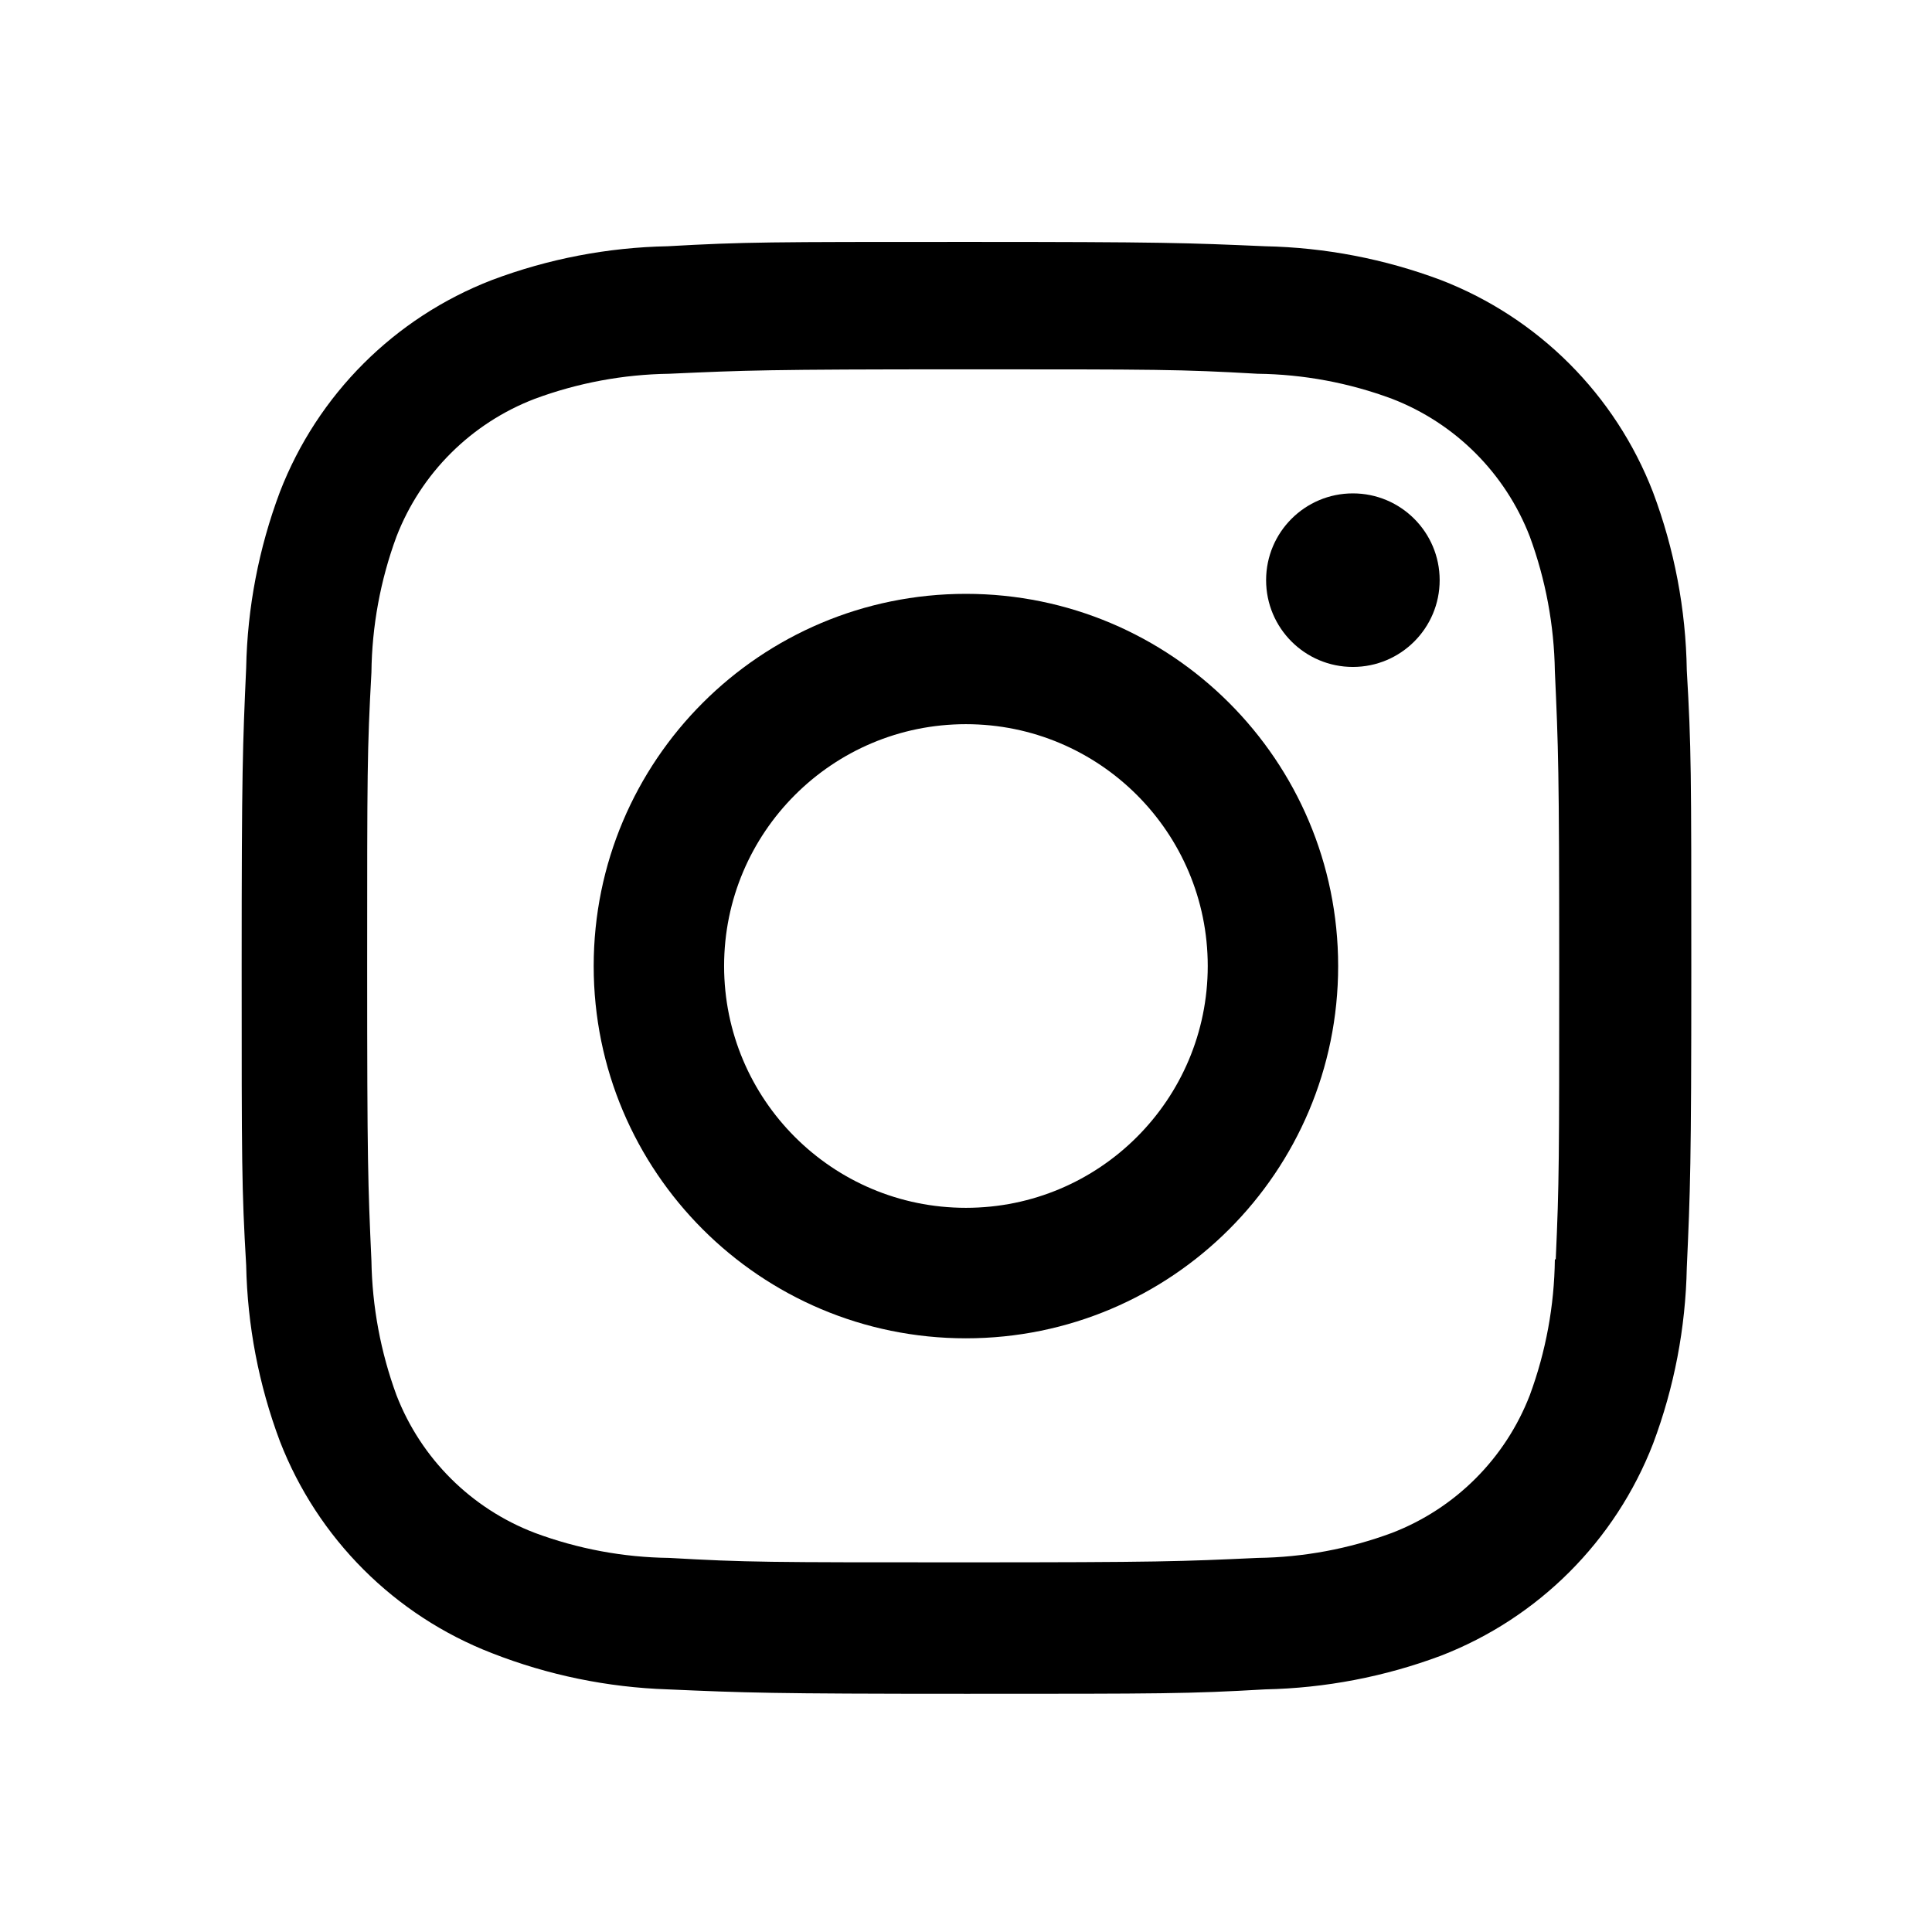
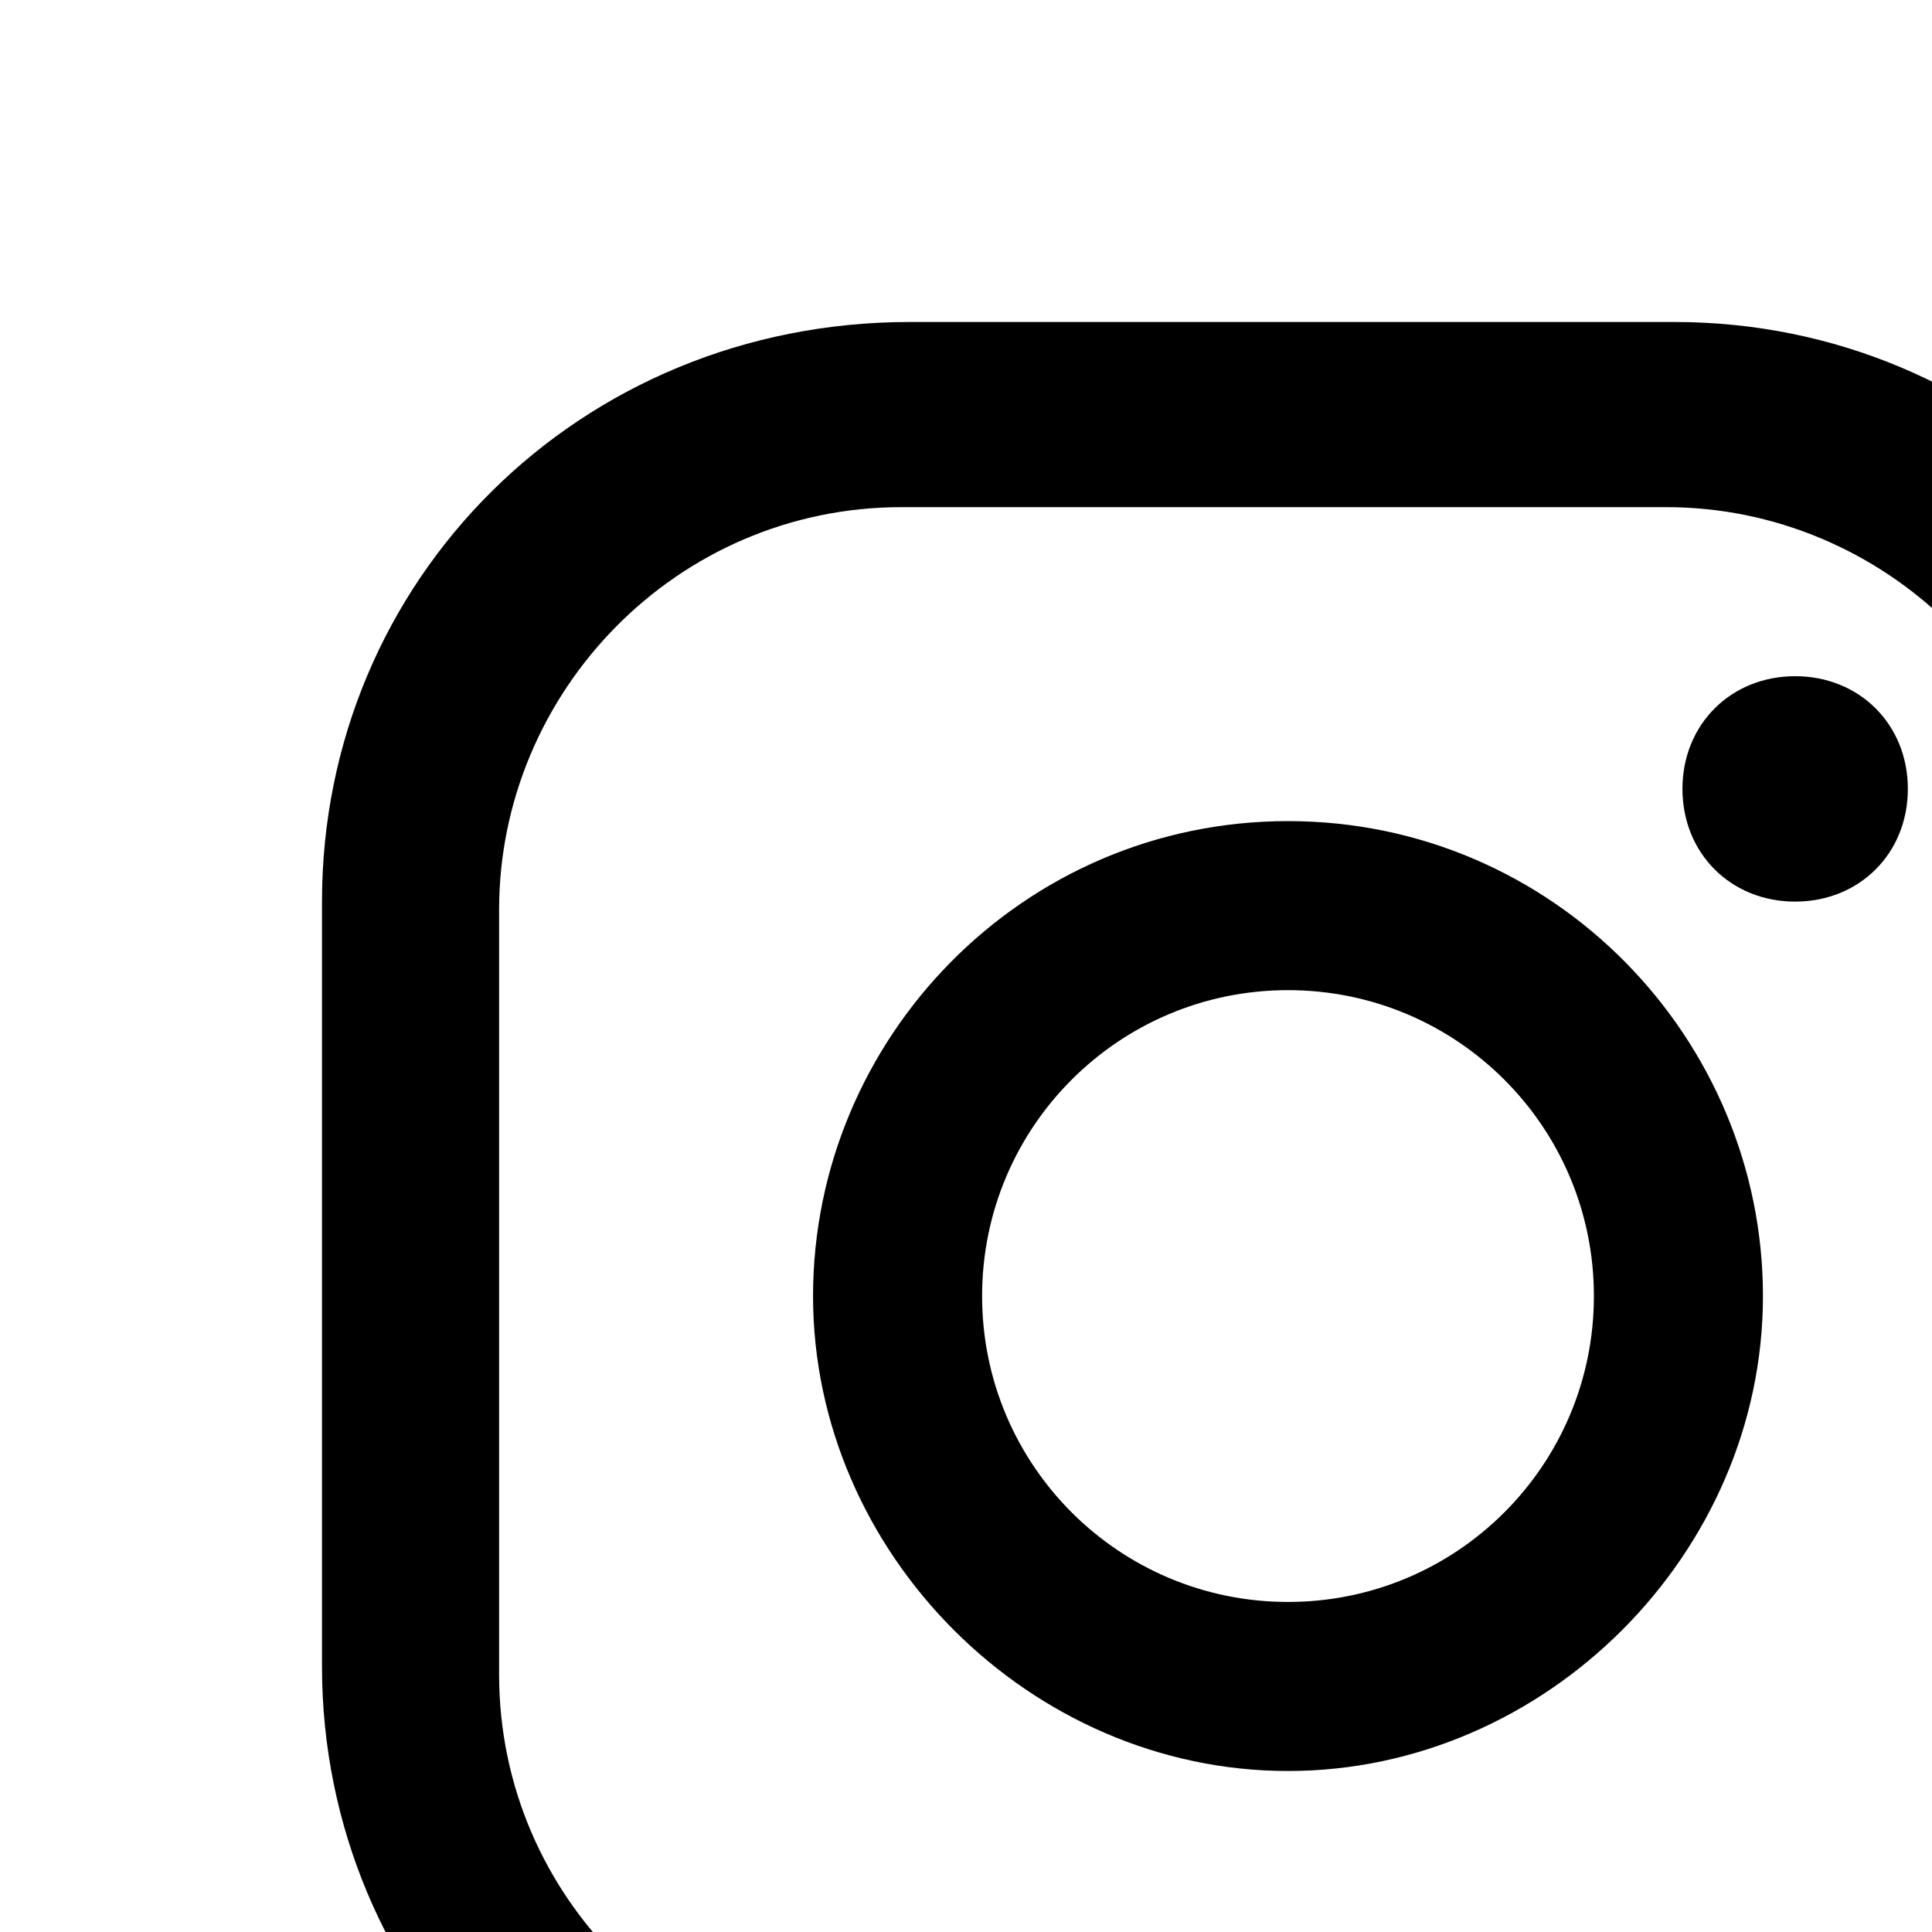
- <svg xmlns="http://www.w3.org/2000/svg" role="img" width="24" height="24" viewBox="0 0 24 24" fill="currentColor">
-   <path d="M11.999 7.377a4.623 4.623 0 1 0 0 9.248 4.623 4.623 0 0 0 0-9.248zm0 7.627a3.004 3.004 0 1 1 0-6.008 3.004 3.004 0 0 1 0 6.008z" />
-   <circle cx="16.806" cy="7.207" r="1.078" />
-   <path d="M20.533 6.111A4.605 4.605 0 0 0 17.9 3.479a6.606 6.606 0 0 0-2.186-.42c-.963-.042-1.268-.054-3.71-.054s-2.755 0-3.71.054a6.554 6.554 0 0 0-2.184.42 4.6 4.6 0 0 0-2.633 2.632 6.585 6.585 0 0 0-.419 2.186c-.043.962-.056 1.267-.056 3.71 0 2.442 0 2.753.056 3.71.015.748.156 1.486.419 2.187a4.61 4.61 0 0 0 2.634 2.632 6.584 6.584 0 0 0 2.185.45c.963.042 1.268.055 3.71.055s2.755 0 3.71-.055a6.615 6.615 0 0 0 2.186-.419 4.613 4.613 0 0 0 2.633-2.633c.263-.7.404-1.438.419-2.186.043-.962.056-1.267.056-3.71s0-2.753-.056-3.71a6.581 6.581 0 0 0-.421-2.217zm-1.218 9.532a5.043 5.043 0 0 1-.311 1.688 2.987 2.987 0 0 1-1.712 1.711 4.985 4.985 0 0 1-1.67.311c-.95.044-1.218.055-3.654.055-2.438 0-2.687 0-3.655-.055a4.96 4.96 0 0 1-1.669-.311 2.985 2.985 0 0 1-1.719-1.711 5.08 5.08 0 0 1-.311-1.669c-.043-.95-.053-1.218-.053-3.654 0-2.437 0-2.686.053-3.655a5.038 5.038 0 0 1 .311-1.687c.305-.789.93-1.41 1.719-1.712a5.01 5.01 0 0 1 1.669-.311c.951-.043 1.218-.055 3.655-.055s2.687 0 3.654.055a4.96 4.96 0 0 1 1.67.311 2.991 2.991 0 0 1 1.712 1.712 5.08 5.08 0 0 1 .311 1.669c.043.951.054 1.218.054 3.655 0 2.436 0 2.698-.043 3.654h-.011z" />
+ <svg xmlns="http://www.w3.org/2000/svg" width="24" height="24" fill="currentColor">
+   <path d="M22.3 8.4c-.8 0-1.4.6-1.4 1.4 0 .8.6 1.4 1.4 1.4.8 0 1.4-.6 1.4-1.4 0-.8-.6-1.4-1.4-1.4zM16 10.2c-3.3 0-5.9 2.7-5.9 5.9S12.8 22 16 22s5.9-2.7 5.9-5.9-2.6-5.9-5.9-5.9zm0 9.7c-2.1 0-3.8-1.7-3.8-3.8 0-2.1 1.7-3.8 3.8-3.8 2.1 0 3.8 1.7 3.8 3.8 0 2.1-1.7 3.8-3.8 3.8z" />
+   <path d="M20.8 4h-9.5C7.2 4 4 7.2 4 11.2v9.5c0 4 3.2 7.2 7.2 7.2h9.5c4 0 7.2-3.2 7.2-7.2v-9.5c.1-4-3.1-7.2-7.1-7.2zm4.9 16.8c0 2.7-2.2 5-5 5h-9.5c-2.7 0-5-2.2-5-5v-9.5c0-2.7 2.2-5 5-5h9.5c2.7 0 5 2.2 5 5v9.5z" />
</svg>
